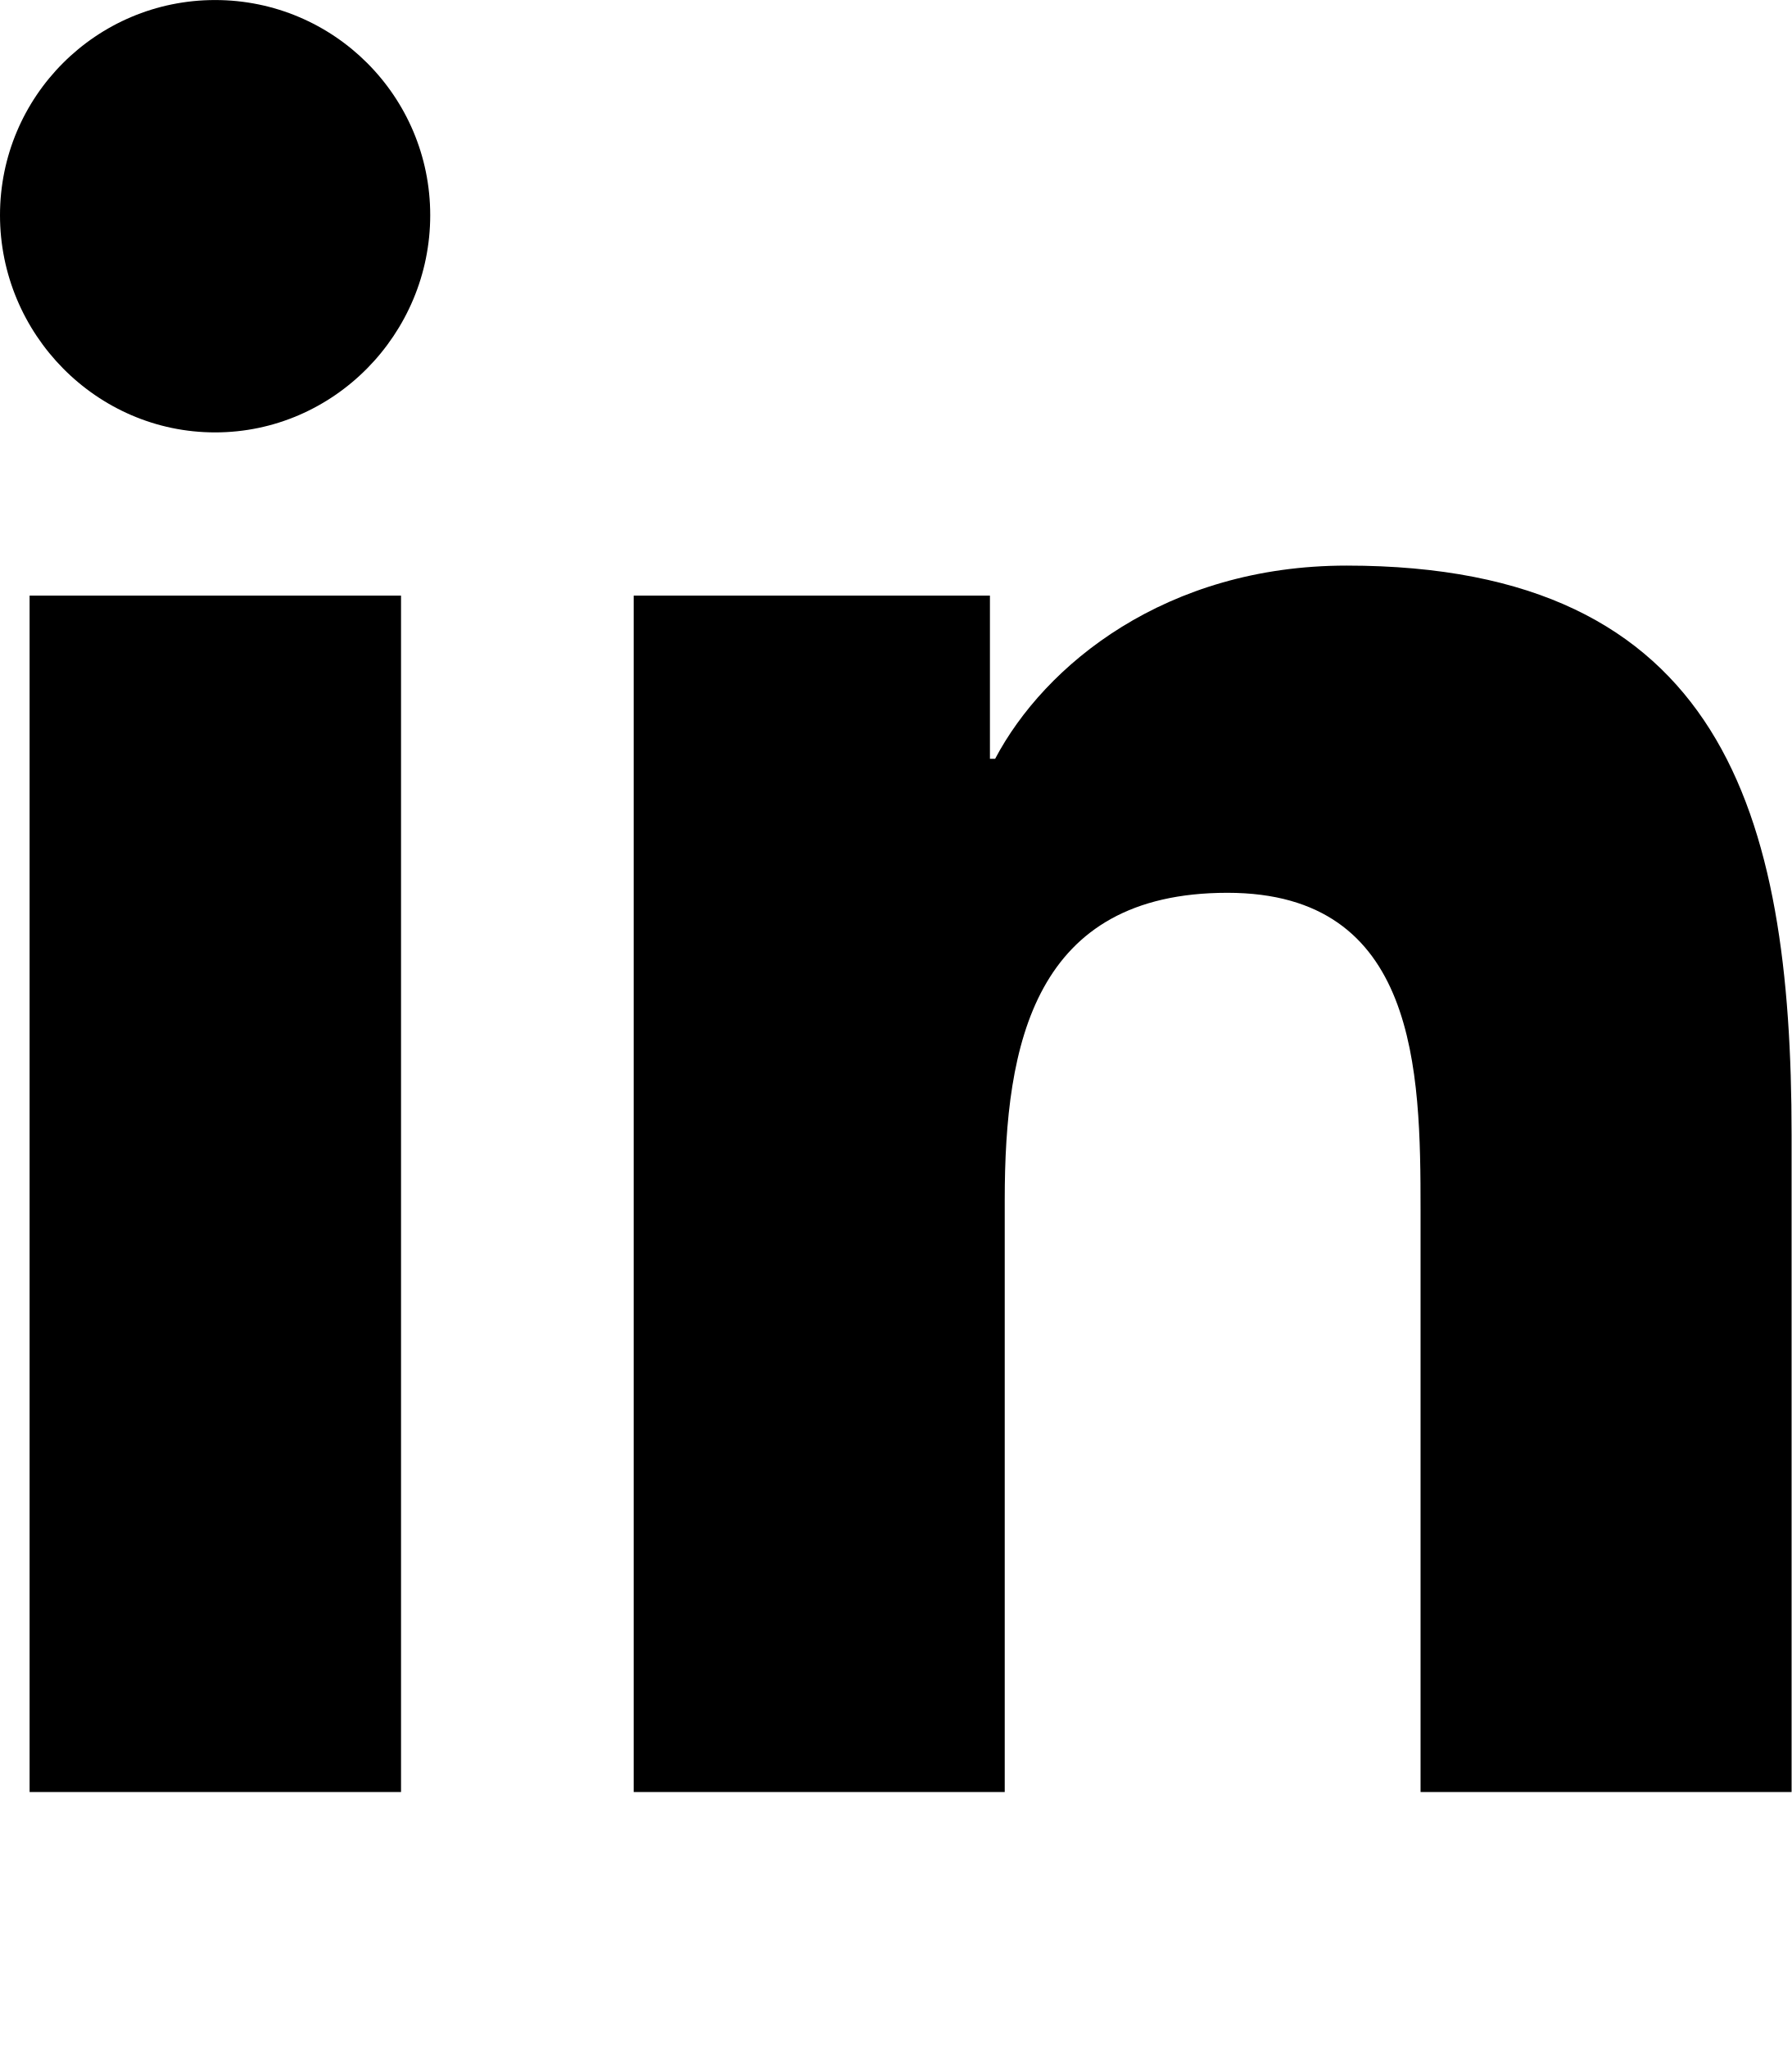
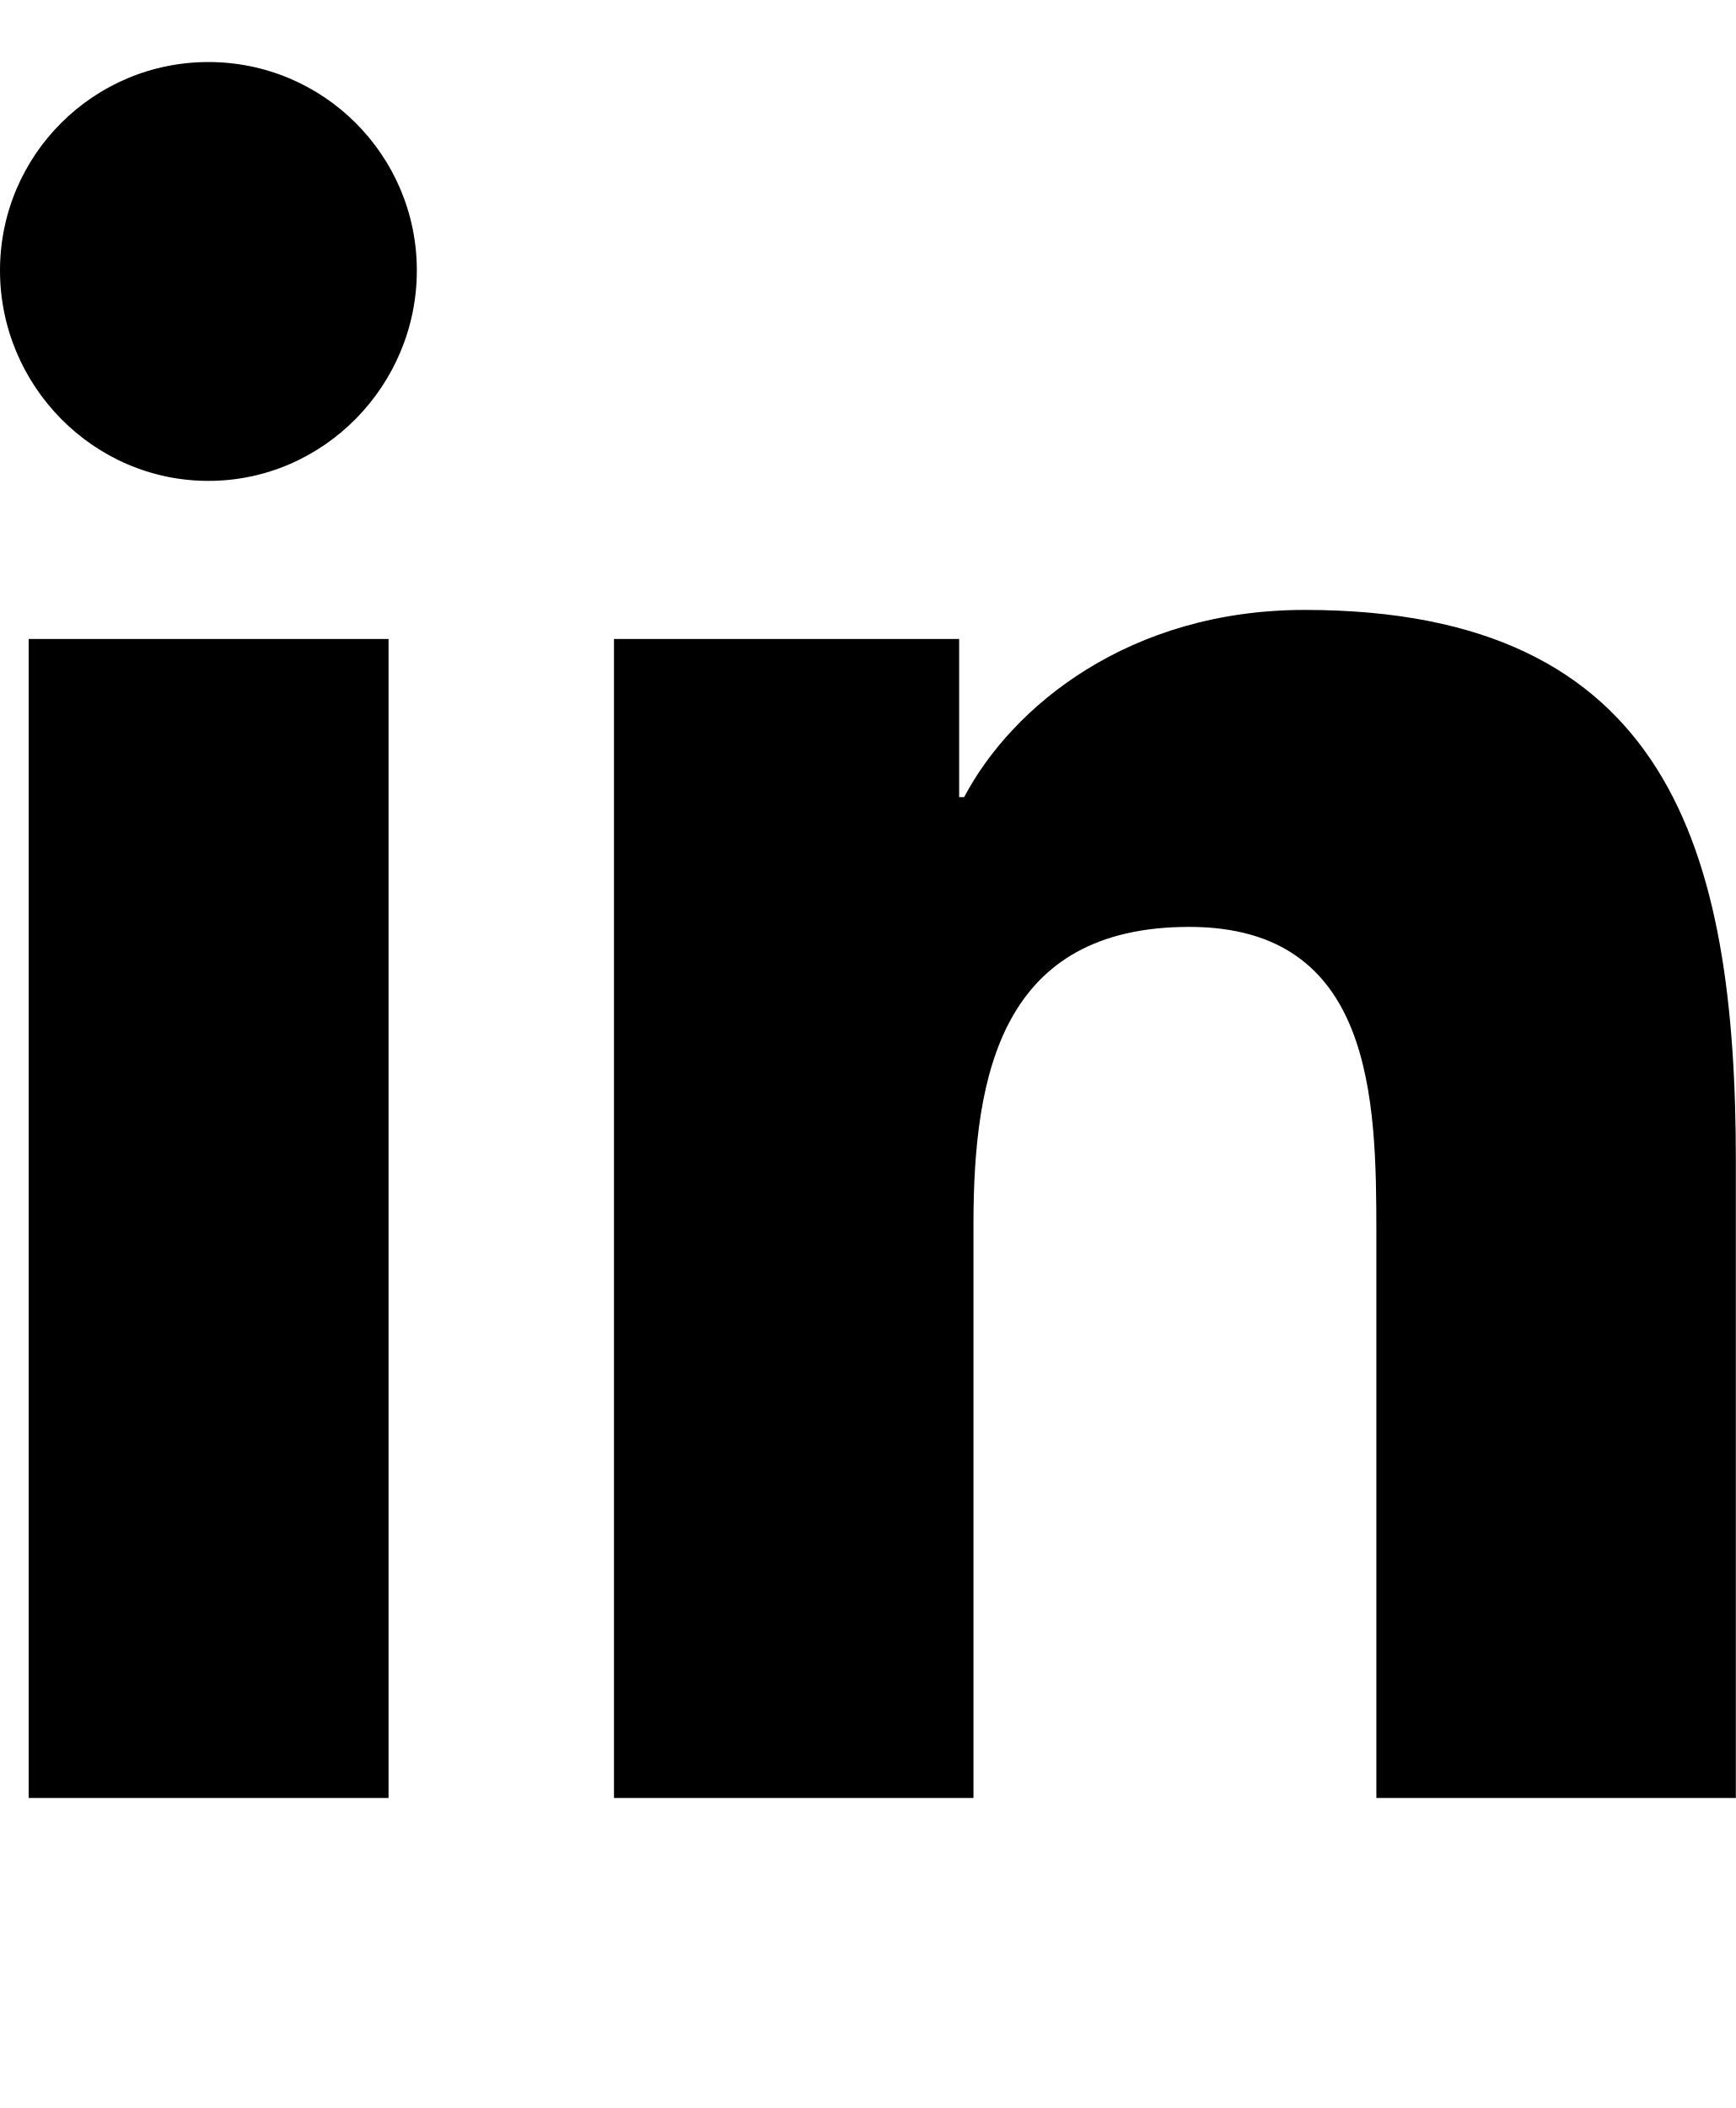
- <svg xmlns="http://www.w3.org/2000/svg" aria-hidden="true" data-icon="linkedin-in" class="svg-inline--fa fa-linkedin-in fa-w-14" role="img" viewBox="0 0 448 512">
+ <svg xmlns="http://www.w3.org/2000/svg" aria-hidden="true" width="14" height="17" data-icon="linkedin-in" class="svg-inline--fa fa-linkedin-in fa-w-14" role="img" viewBox="0 0 448 512">
  <path fill="currentColor" d="M100.28 448H7.4V148.9h92.88zM53.79 108.1C24.09 108.1 0 83.5 0 53.8a53.79 53.79 0 0 1 107.58 0c0 29.7-24.1 54.3-53.79 54.3zM447.9 448h-92.68V302.4c0-34.7-.7-79.2-48.29-79.2-48.29 0-55.69 37.7-55.69 76.7V448h-92.78V148.9h89.08v40.8h1.3c12.4-23.5 42.69-48.3 87.88-48.3 94 0 111.28 61.9 111.28 142.3V448z" />
</svg>
